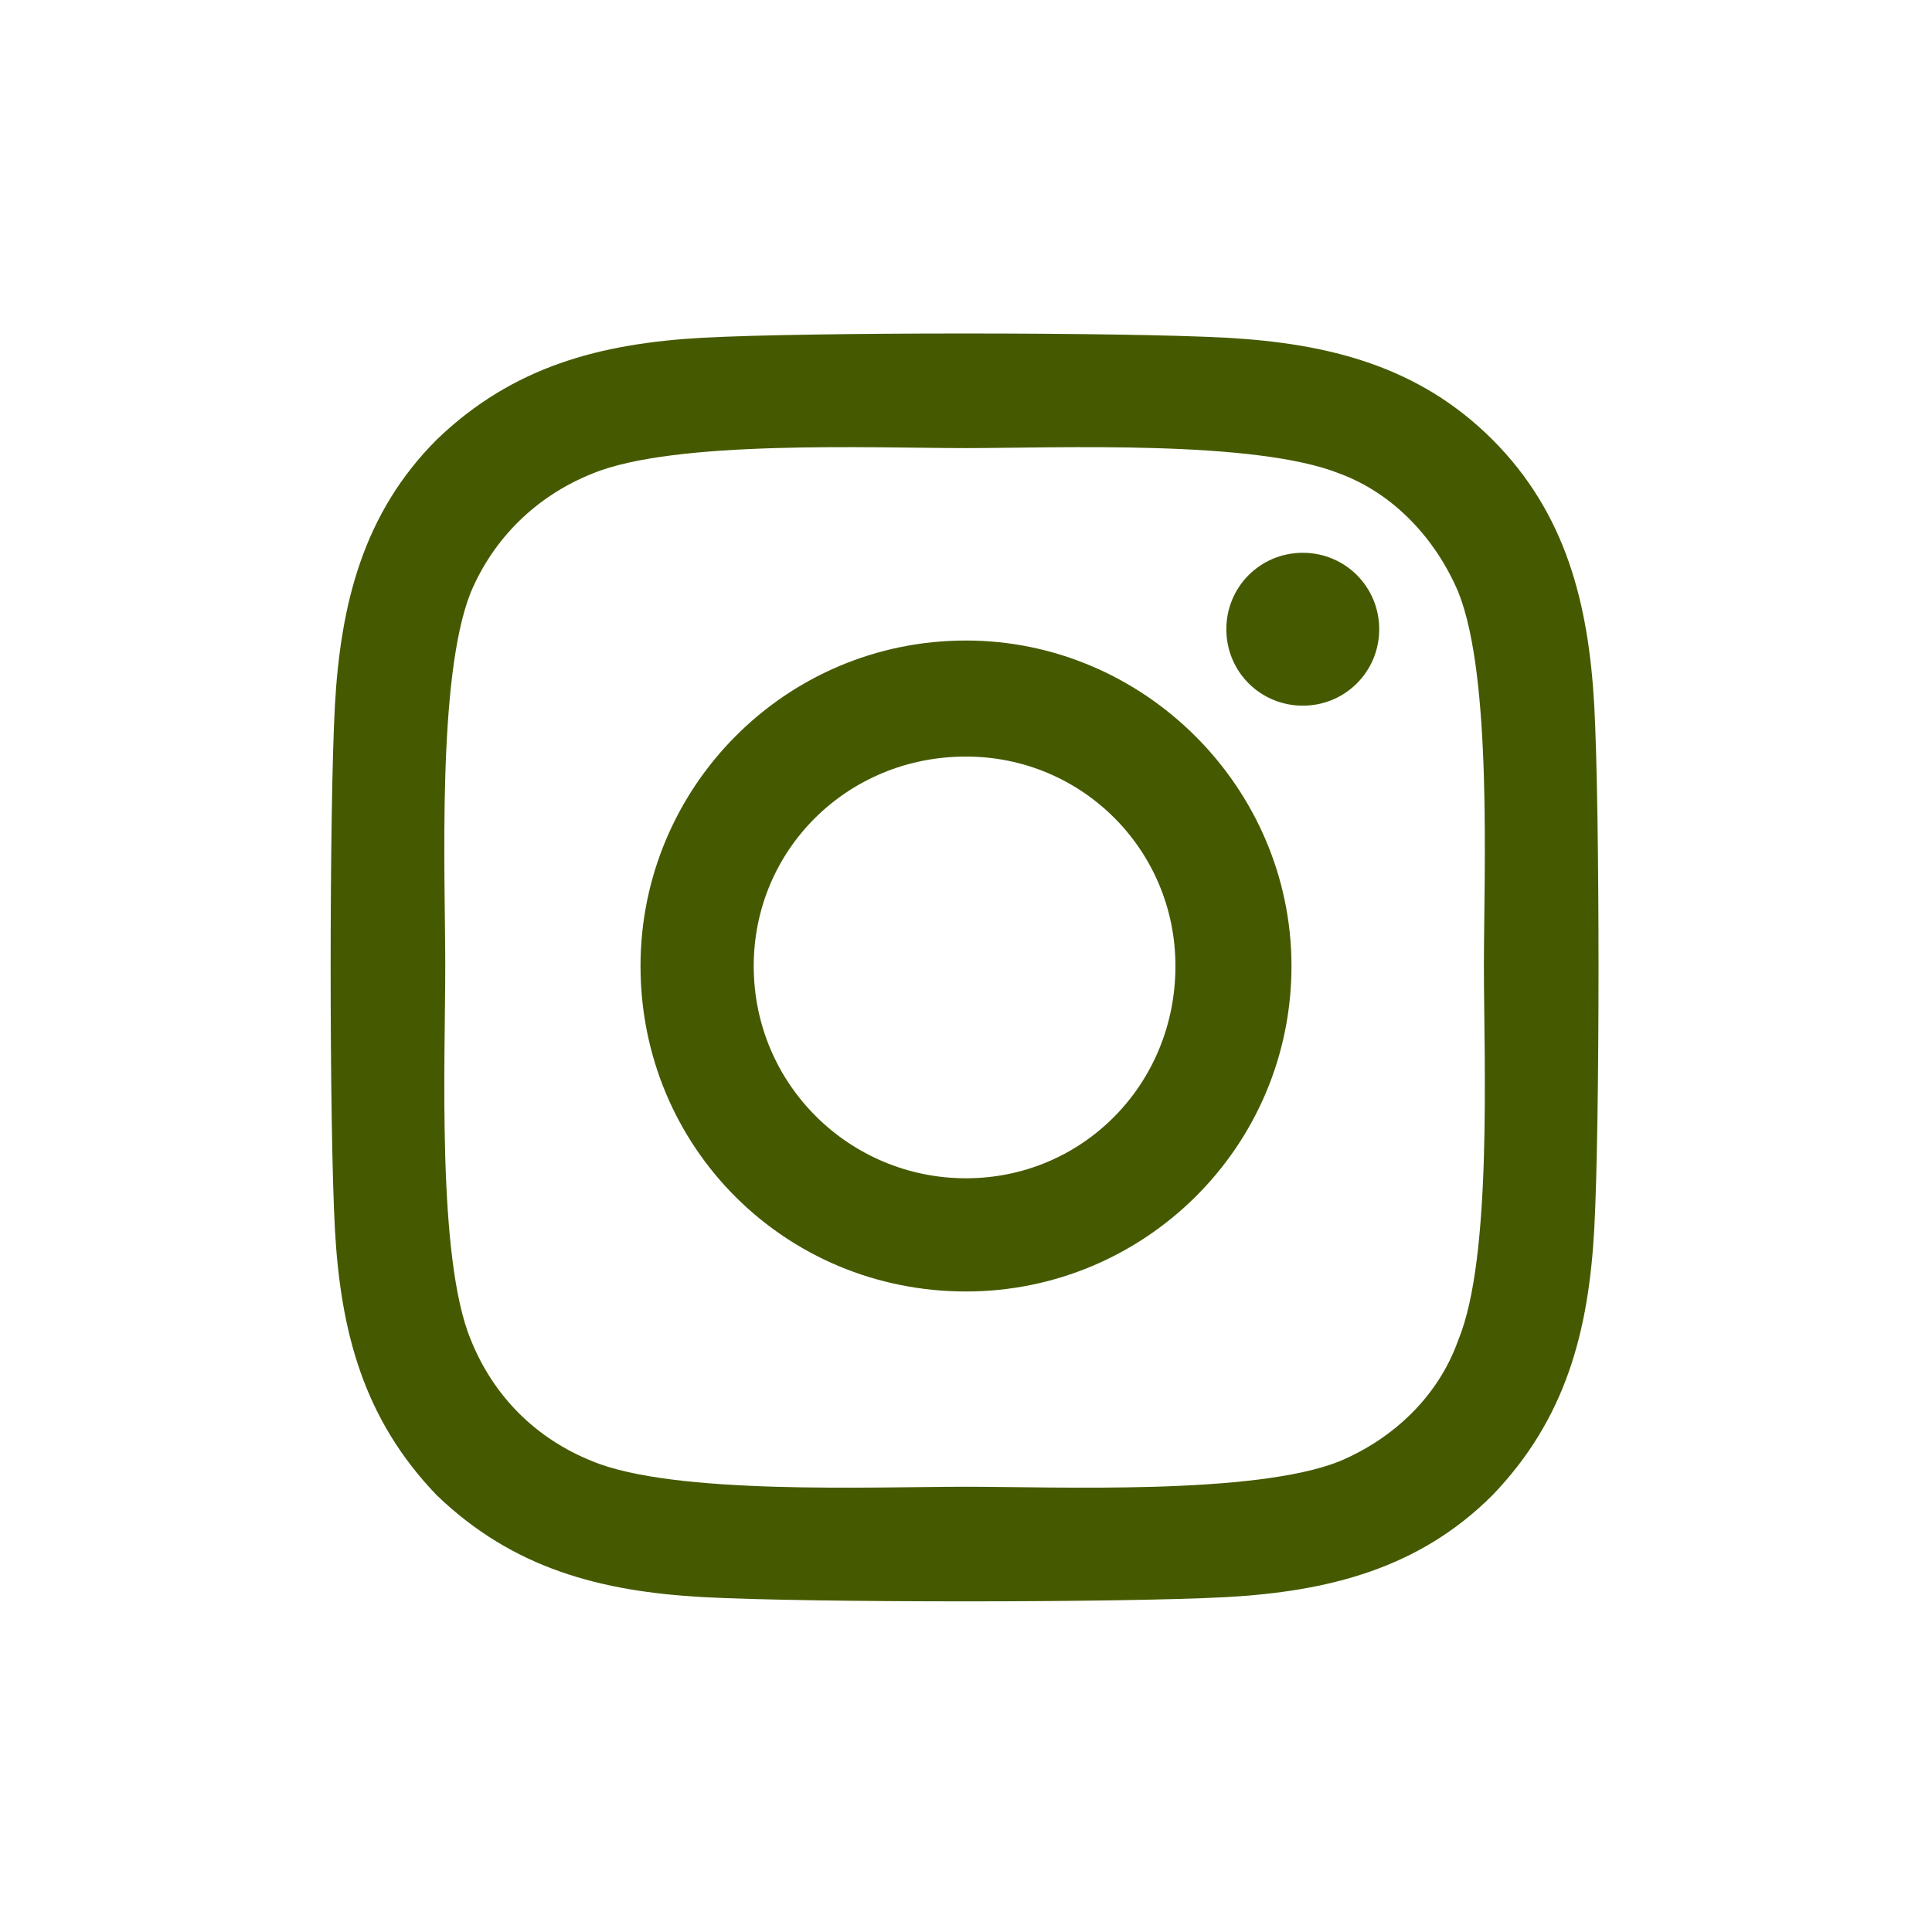
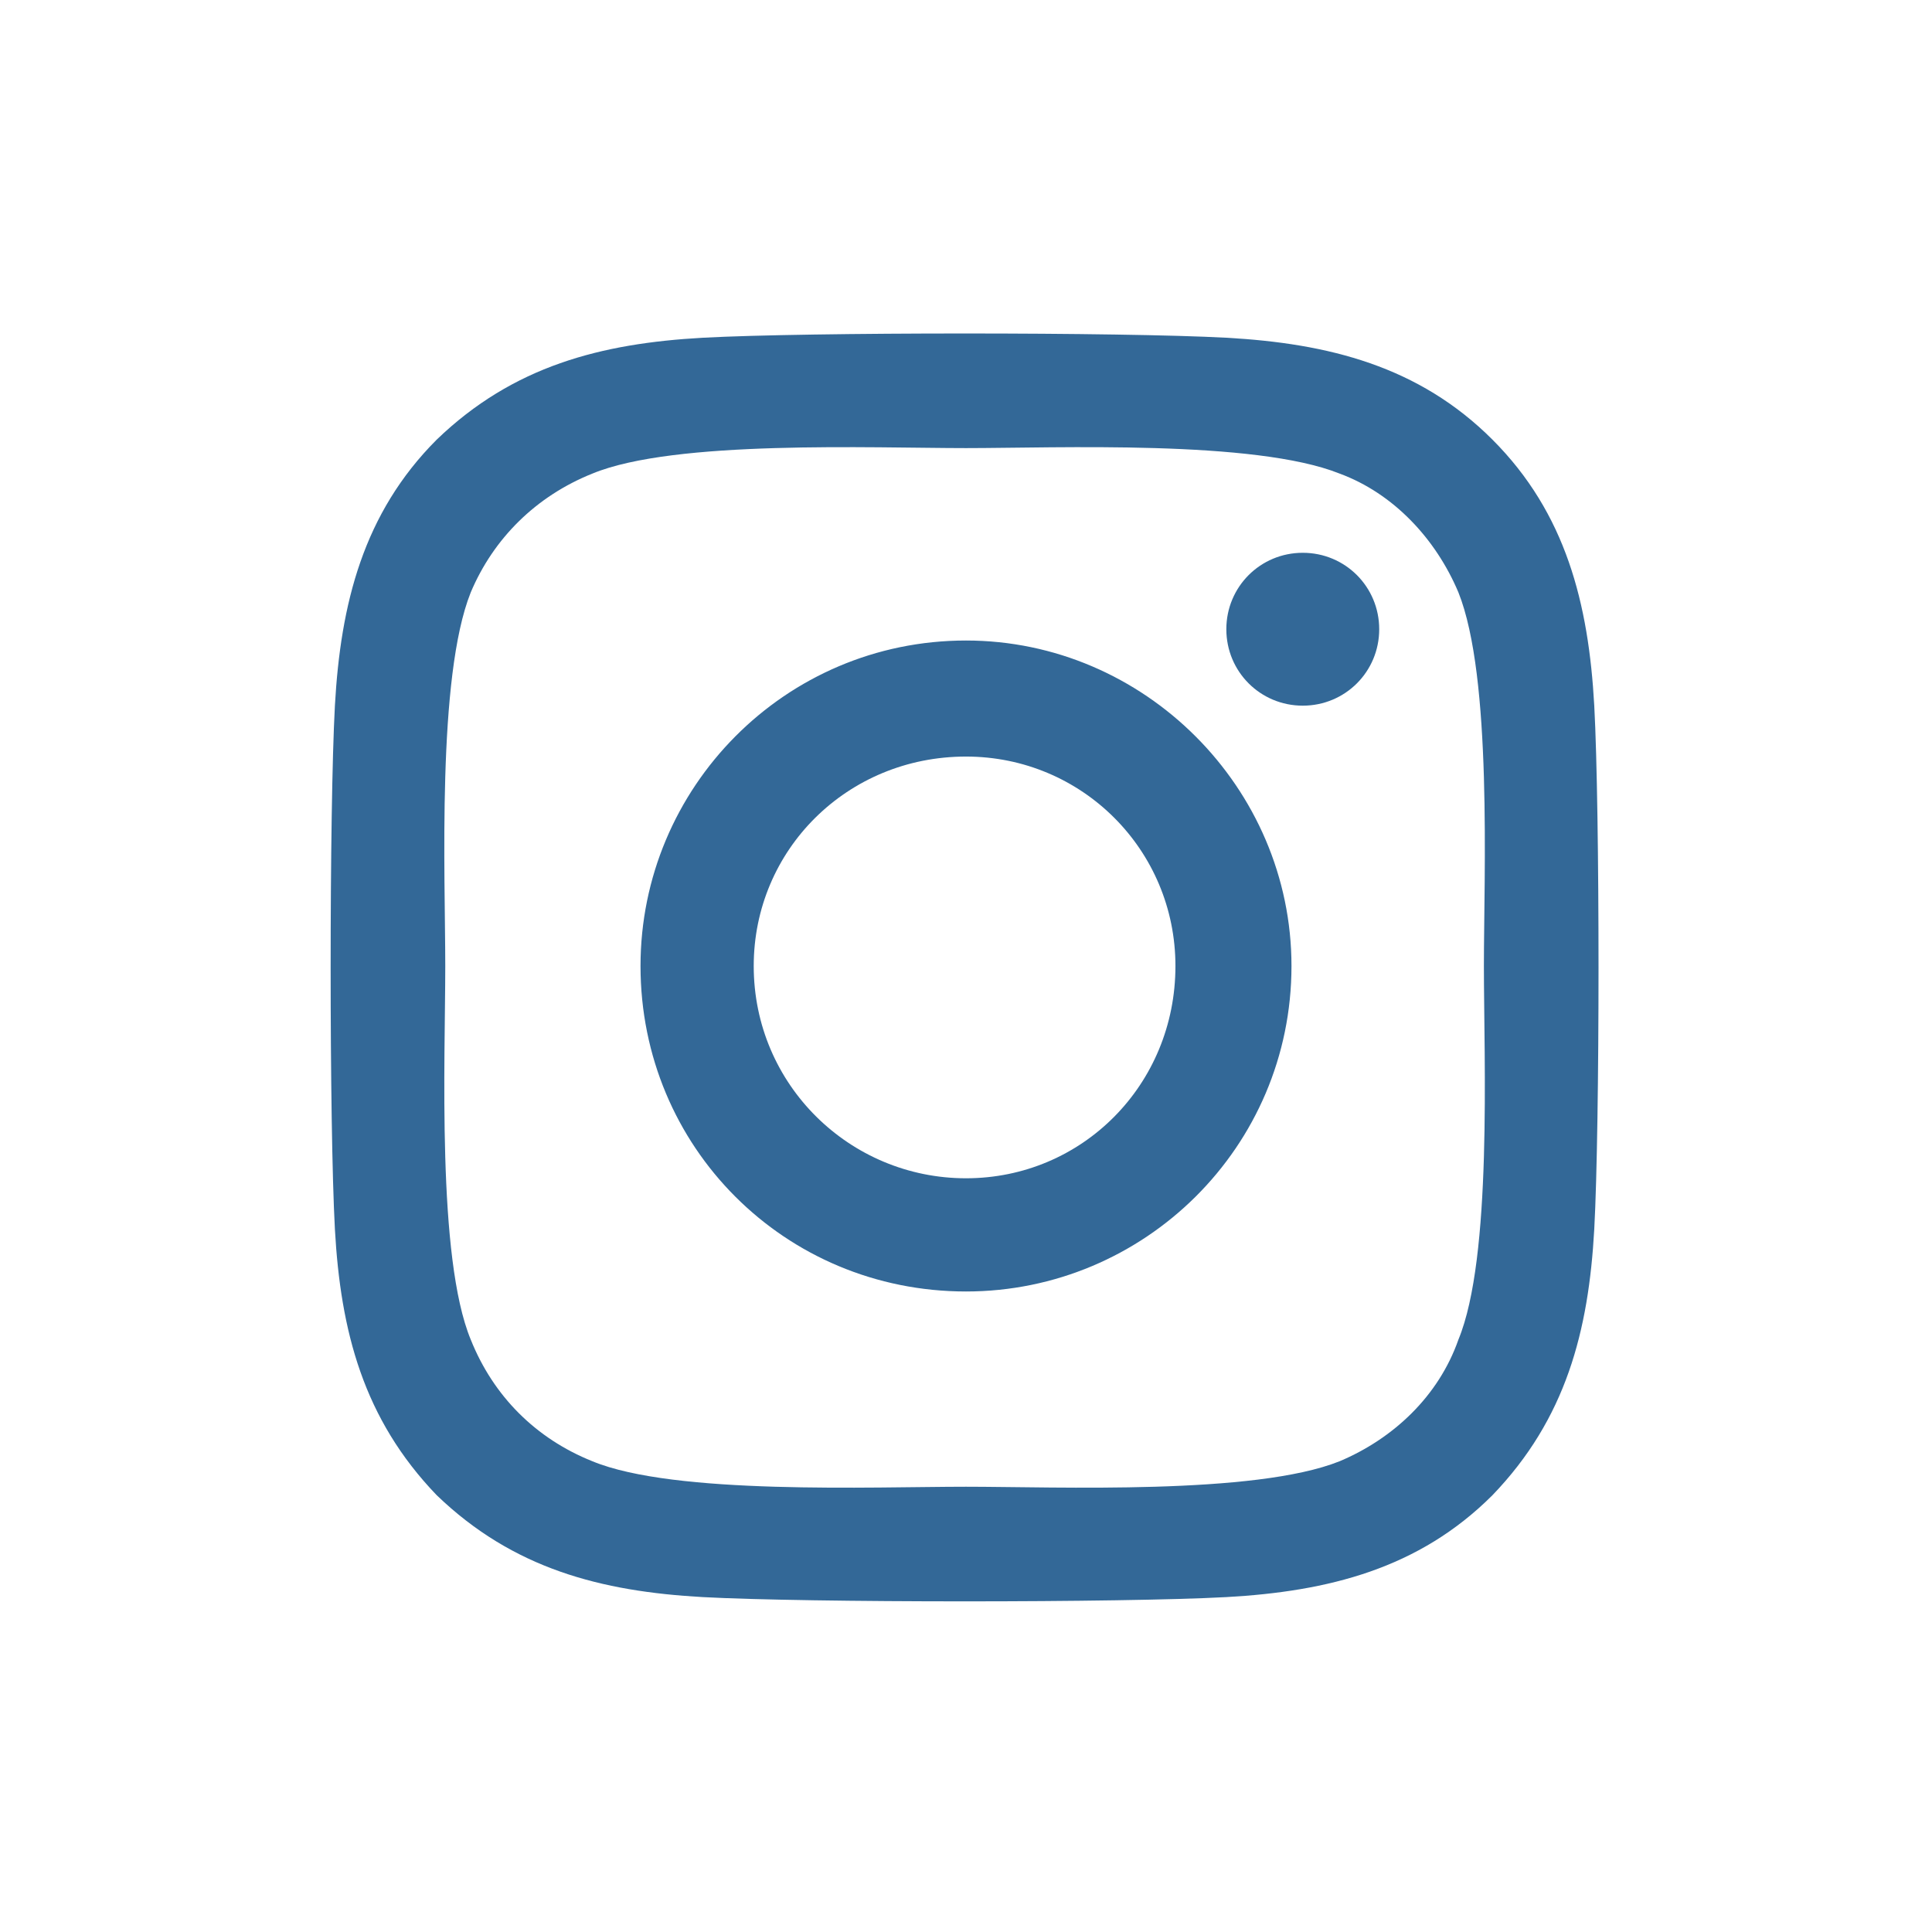
<svg xmlns="http://www.w3.org/2000/svg" width="32" height="32" viewBox="0 0 32 32" fill="none">
-   <path d="M16 10.609C13 10.609 10.609 13.047 10.609 16C10.609 19 13 21.391 16 21.391C18.953 21.391 21.391 19 21.391 16C21.391 13.047 18.953 10.609 16 10.609ZM16 19.516C14.078 19.516 12.484 17.969 12.484 16C12.484 14.078 14.031 12.531 16 12.531C17.922 12.531 19.469 14.078 19.469 16C19.469 17.969 17.922 19.516 16 19.516ZM22.844 10.422C22.844 9.719 22.281 9.156 21.578 9.156C20.875 9.156 20.312 9.719 20.312 10.422C20.312 11.125 20.875 11.688 21.578 11.688C22.281 11.688 22.844 11.125 22.844 10.422ZM26.406 11.688C26.312 10 25.938 8.5 24.719 7.281C23.5 6.062 22 5.688 20.312 5.594C18.578 5.5 13.375 5.5 11.641 5.594C9.953 5.688 8.5 6.062 7.234 7.281C6.016 8.5 5.641 10 5.547 11.688C5.453 13.422 5.453 18.625 5.547 20.359C5.641 22.047 6.016 23.5 7.234 24.766C8.5 25.984 9.953 26.359 11.641 26.453C13.375 26.547 18.578 26.547 20.312 26.453C22 26.359 23.5 25.984 24.719 24.766C25.938 23.5 26.312 22.047 26.406 20.359C26.5 18.625 26.5 13.422 26.406 11.688ZM24.156 22.188C23.828 23.125 23.078 23.828 22.188 24.203C20.781 24.766 17.5 24.625 16 24.625C14.453 24.625 11.172 24.766 9.812 24.203C8.875 23.828 8.172 23.125 7.797 22.188C7.234 20.828 7.375 17.547 7.375 16C7.375 14.5 7.234 11.219 7.797 9.812C8.172 8.922 8.875 8.219 9.812 7.844C11.172 7.281 14.453 7.422 16 7.422C17.5 7.422 20.781 7.281 22.188 7.844C23.078 8.172 23.781 8.922 24.156 9.812C24.719 11.219 24.578 14.5 24.578 16C24.578 17.547 24.719 20.828 24.156 22.188Z" fill="#455a00" />
+   <path d="M16 10.609C13 10.609 10.609 13.047 10.609 16C10.609 19 13 21.391 16 21.391C18.953 21.391 21.391 19 21.391 16C21.391 13.047 18.953 10.609 16 10.609ZM16 19.516C14.078 19.516 12.484 17.969 12.484 16C12.484 14.078 14.031 12.531 16 12.531C17.922 12.531 19.469 14.078 19.469 16C19.469 17.969 17.922 19.516 16 19.516ZM22.844 10.422C22.844 9.719 22.281 9.156 21.578 9.156C20.875 9.156 20.312 9.719 20.312 10.422C20.312 11.125 20.875 11.688 21.578 11.688C22.281 11.688 22.844 11.125 22.844 10.422ZM26.406 11.688C26.312 10 25.938 8.5 24.719 7.281C23.5 6.062 22 5.688 20.312 5.594C18.578 5.5 13.375 5.5 11.641 5.594C9.953 5.688 8.5 6.062 7.234 7.281C6.016 8.5 5.641 10 5.547 11.688C5.453 13.422 5.453 18.625 5.547 20.359C5.641 22.047 6.016 23.5 7.234 24.766C8.5 25.984 9.953 26.359 11.641 26.453C13.375 26.547 18.578 26.547 20.312 26.453C22 26.359 23.5 25.984 24.719 24.766C25.938 23.5 26.312 22.047 26.406 20.359C26.5 18.625 26.5 13.422 26.406 11.688ZM24.156 22.188C23.828 23.125 23.078 23.828 22.188 24.203C20.781 24.766 17.5 24.625 16 24.625C14.453 24.625 11.172 24.766 9.812 24.203C8.875 23.828 8.172 23.125 7.797 22.188C7.234 20.828 7.375 17.547 7.375 16C7.375 14.5 7.234 11.219 7.797 9.812C8.172 8.922 8.875 8.219 9.812 7.844C11.172 7.281 14.453 7.422 16 7.422C17.5 7.422 20.781 7.281 22.188 7.844C23.078 8.172 23.781 8.922 24.156 9.812C24.719 11.219 24.578 14.5 24.578 16C24.578 17.547 24.719 20.828 24.156 22.188Z" fill="#336897" />
</svg>
